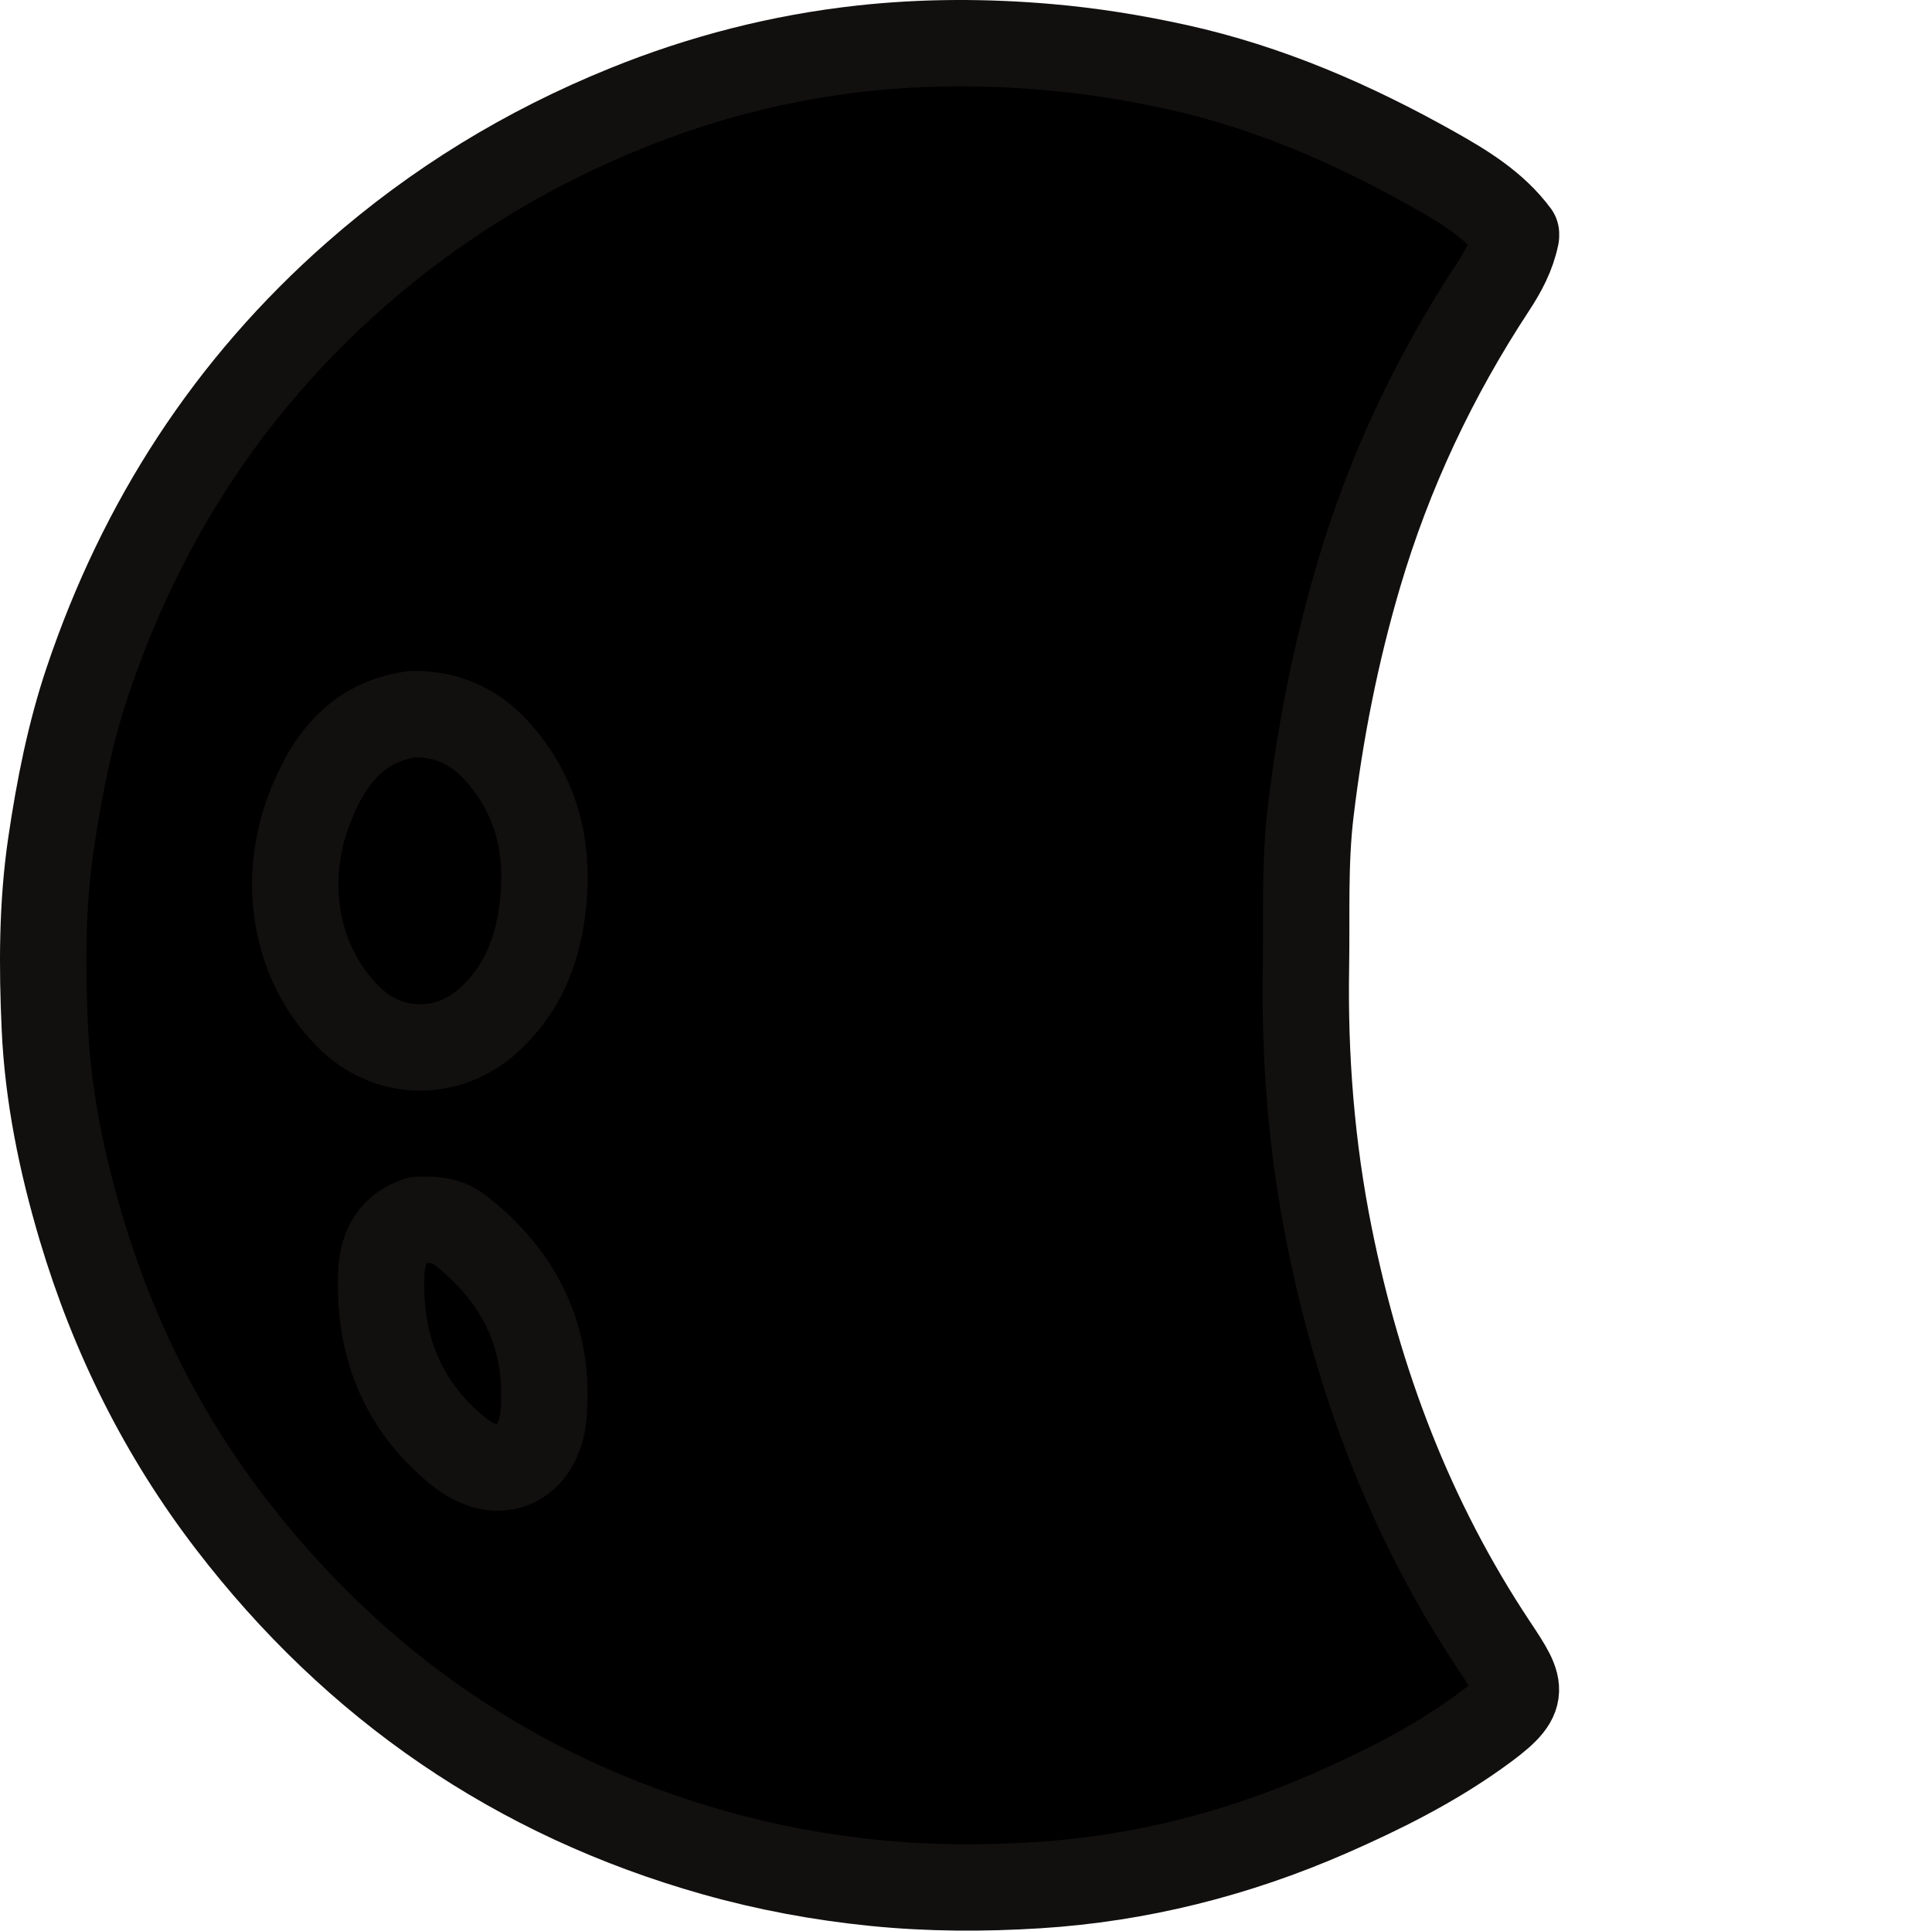
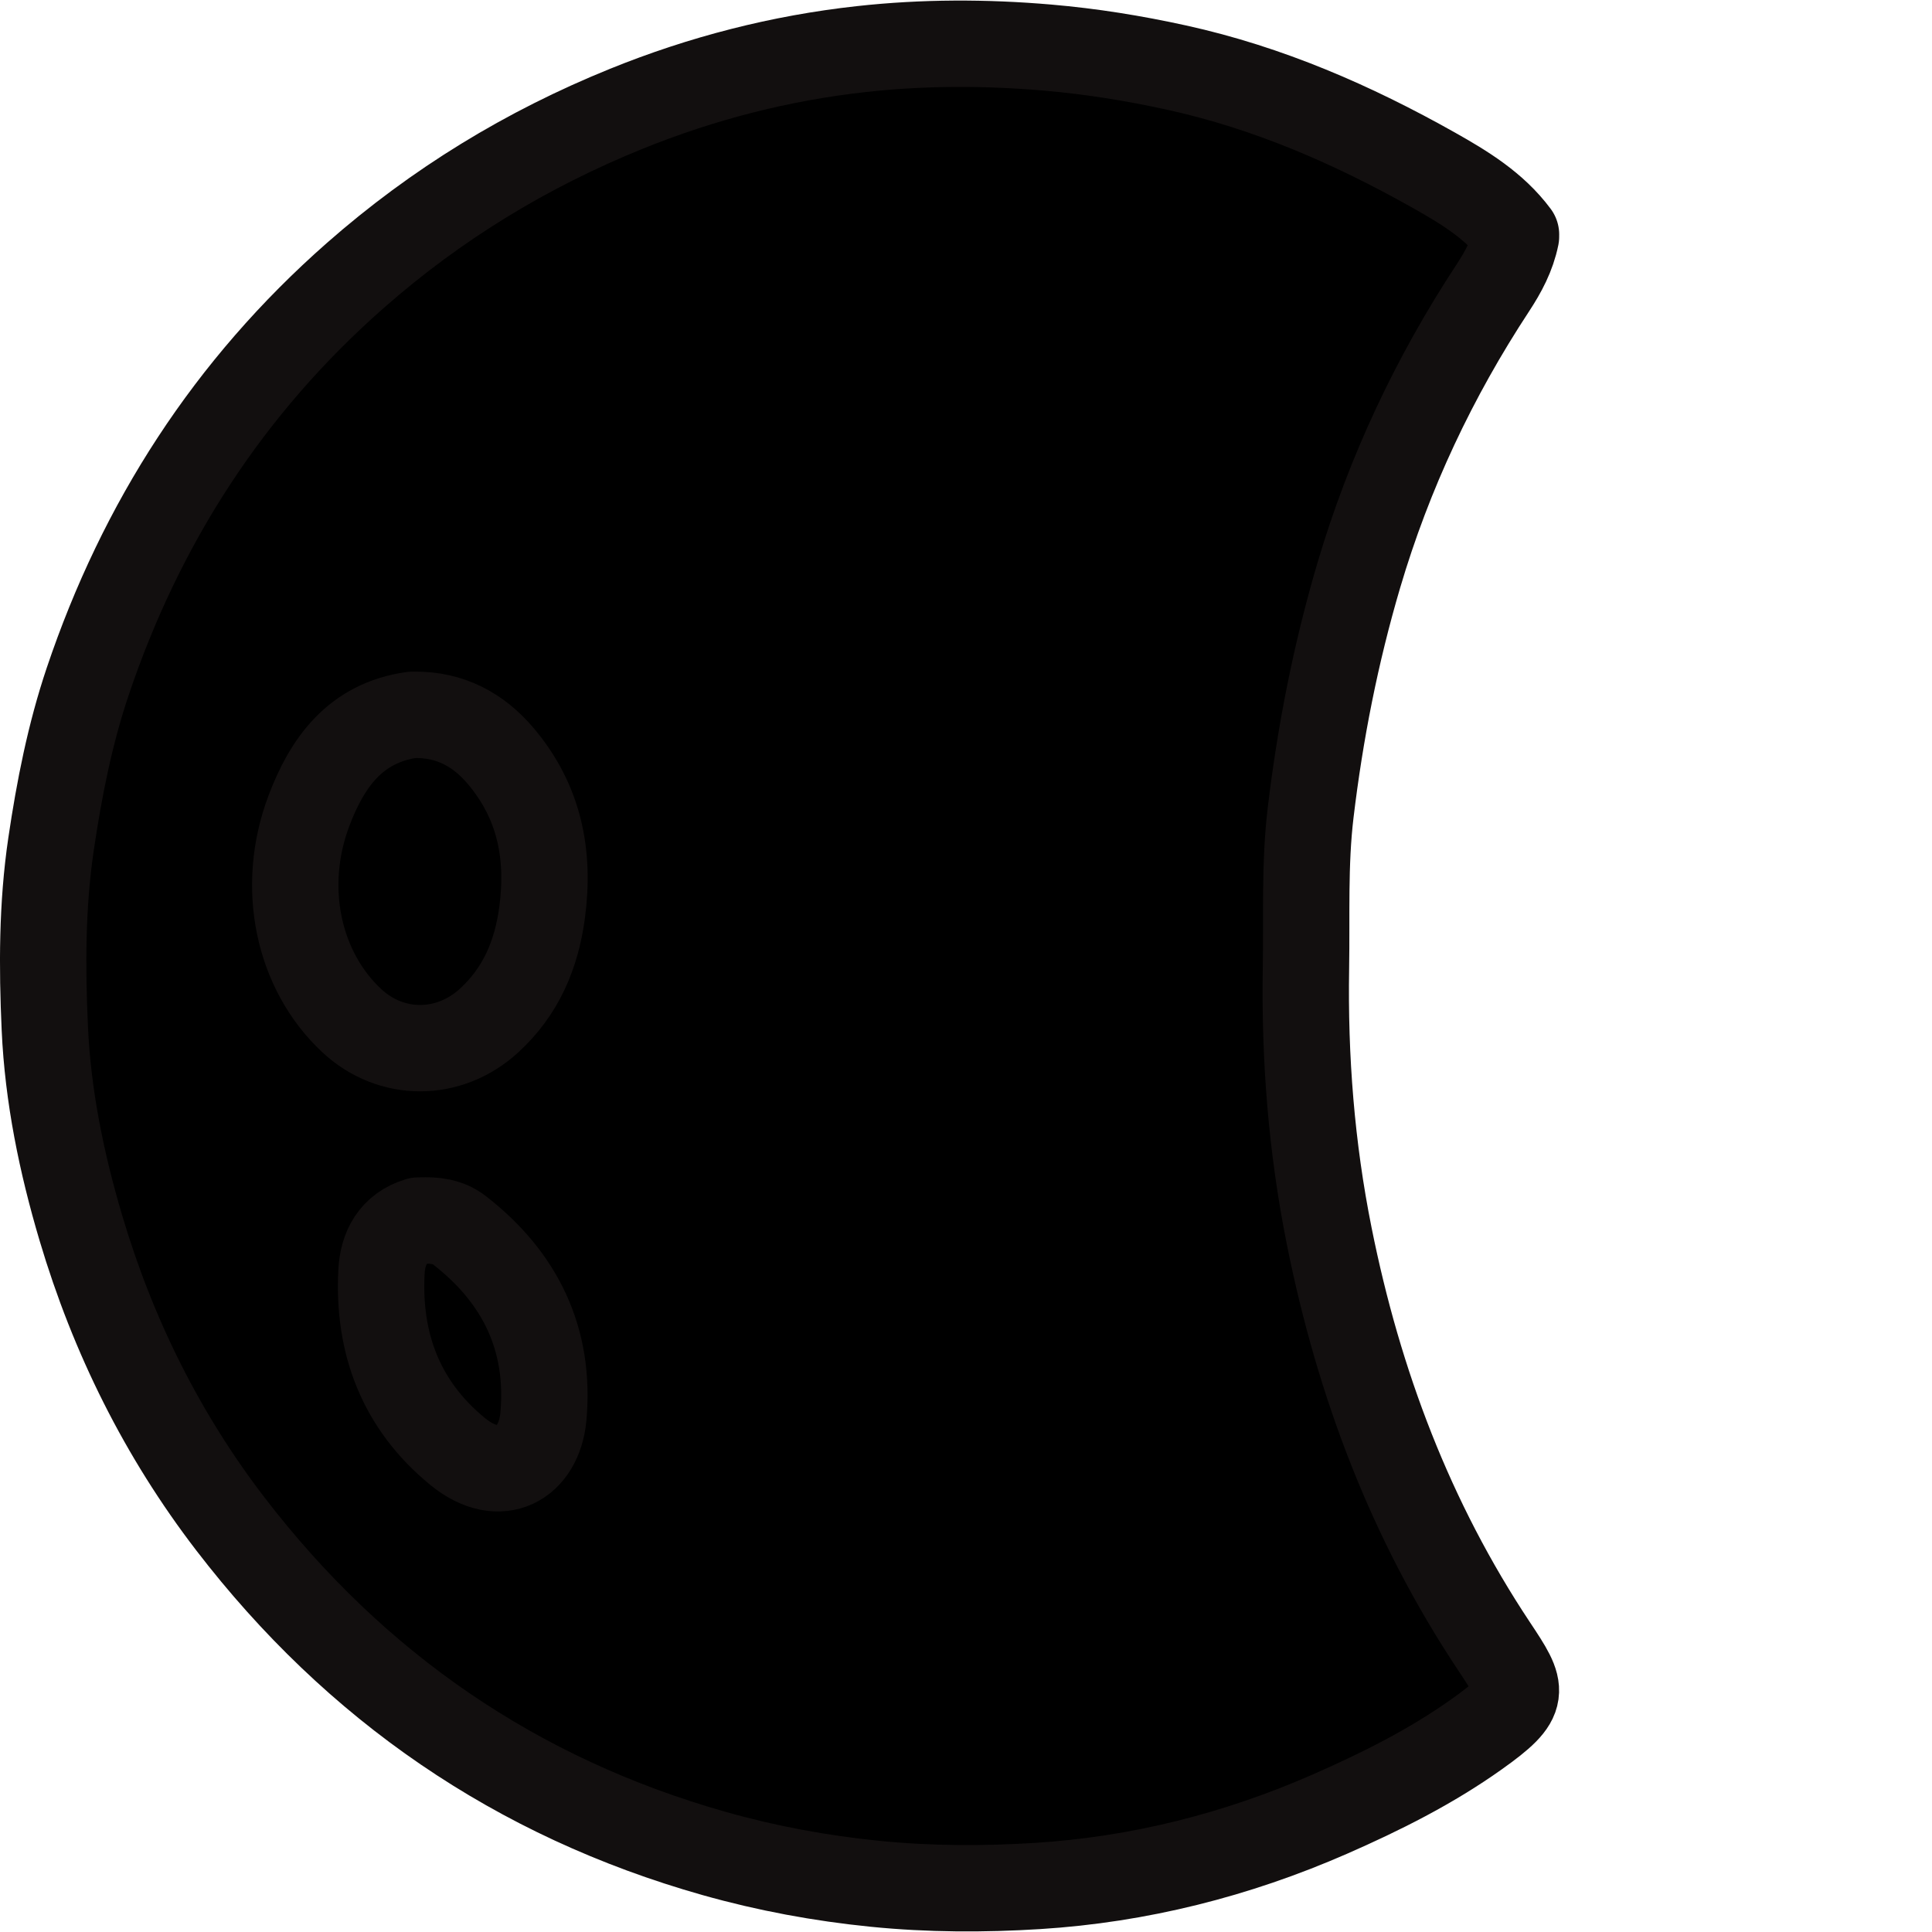
- <svg xmlns="http://www.w3.org/2000/svg" version="1.1" id="Layer_1" x="0px" y="0px" viewBox="0 0 1208 1207.29" style="enable-background:new 0 0 1208 1207.29;" xml:space="preserve">
+ <svg xmlns="http://www.w3.org/2000/svg" version="1.1" width="52" height="52" id="Layer_1" x="0px" y="0px" viewBox="0 0 1208 1207.29" style="enable-background:new 0 0 1208 1207.29;" xml:space="preserve">
  <style type="text/css">
	.st0{fill:none;stroke:#120F0F;stroke-width:54;stroke-linecap:round;stroke-miterlimit:10;}
</style>
  <g>
    <g>
      <g>
        <path d="M947.9,146.32c-13.5-18.13-32.41-29.56-51.54-40.33c-50.59-28.47-103.38-51.47-160.45-64.03     c-26.76-5.89-53.5-10.2-80.89-12.56c-38.98-3.35-77.86-3.33-116.42,0.93c-50.59,5.58-99.75,18.19-147.17,37.42     c-62.31,25.27-118.63,59.62-169.24,104.12c-79.1,69.55-134.01,154.81-167.38,254c-11.04,32.83-17.78,66.99-22.88,101.53     c-5.68,38.44-5.63,76.93-3.9,115.25c1.91,42.43,10.47,84.15,22.63,125.07c20.01,67.33,50.82,129.33,93.47,184.87     c78.08,101.67,178.79,171.02,302.53,206c32.88,9.29,66.27,15.48,100.43,18.91c34,3.41,68.06,3.48,101.73,1.37     c63.23-3.97,124.39-19.39,182.58-44.87c32.03-14.03,63.34-29.68,92-50.08c31.9-22.7,29.39-26.92,10.74-54.98     c-52.12-78.44-84.52-164.28-102.99-256.27c-11.16-55.62-15.53-111.42-14.58-167.97c0.54-32.29-0.92-64.72,2.91-96.79     c6-50.21,15.72-99.72,30.1-148.41c18.99-64.31,47.19-124.08,83.87-179.91c6.67-10.16,12.05-20.26,14.45-32.04" />
        <path class="st0" d="M947.9,146.32c-13.5-18.13-32.41-29.56-51.54-40.33c-50.59-28.47-103.38-51.47-160.45-64.03     c-26.76-5.89-53.5-10.2-80.89-12.56c-38.98-3.35-77.86-3.33-116.43,0.93c-50.59,5.58-99.75,18.19-147.17,37.42     c-62.31,25.27-118.63,59.62-169.24,104.12c-79.1,69.55-134.01,154.81-167.38,254c-11.04,32.83-17.78,66.99-22.88,101.53     c-5.68,38.44-5.63,76.93-3.9,115.25c1.91,42.43,10.47,84.15,22.63,125.07c20.01,67.33,50.82,129.33,93.47,184.87     c78.08,101.67,178.79,171.02,302.53,206c32.88,9.29,66.27,15.48,100.43,18.91c34,3.41,68.06,3.48,101.73,1.37     c63.23-3.97,124.39-19.39,182.58-44.87c32.03-14.03,63.34-29.68,92-50.08c31.9-22.7,29.39-26.92,10.74-54.98     c-52.12-78.44-84.52-164.28-102.99-256.27c-11.16-55.62-15.53-111.42-14.58-167.97c0.54-32.29-0.92-64.72,2.91-96.79     c6-50.21,15.72-99.72,30.1-148.41c18.99-64.31,47.19-124.08,83.87-179.91c6.67-10.16,12.05-20.26,14.45-32.04" />
      </g>
      <g>
        <path d="M257.89,446.59c-35.6,4.93-53.33,29.75-64.77,60.12c-17.99,47.77-6.71,99.8,26.78,131.07     c24.65,23.02,60.83,22.92,85.83,0.04c19.9-18.22,29.64-41.03,33.2-67.43c4.92-36.45-1.67-69.48-25.88-98.07     c-14.12-16.67-31.76-25.93-53.93-25.74" />
        <path class="st0" d="M257.89,446.59c-35.6,4.93-53.33,29.75-64.77,60.12c-17.99,47.77-6.71,99.8,26.78,131.07     c24.65,23.02,60.83,22.92,85.83,0.04c19.9-18.22,29.64-41.03,33.2-67.43c4.92-36.45-1.67-69.48-25.88-98.07     c-14.12-16.67-31.76-25.93-53.93-25.74" />
      </g>
      <g>
        <path d="M261.57,762.8c-15.8,4.75-22.26,17.2-23.04,31.88c-2.39,45.04,12.27,83.66,47.68,112.59     c26.49,21.65,50.93,7.31,53.56-21.93c4.33-48.22-14.39-86.87-52.44-116.42c-7.31-5.67-15.75-6.47-24.52-6.12" />
        <path class="st0" d="M261.57,762.8c-15.8,4.75-22.26,17.2-23.04,31.88c-2.39,45.04,12.27,83.66,47.68,112.59     c26.49,21.65,50.93,7.31,53.56-21.93c4.33-48.22-14.39-86.87-52.44-116.42c-7.31-5.67-15.75-6.47-24.52-6.12" />
      </g>
    </g>
  </g>
</svg>
